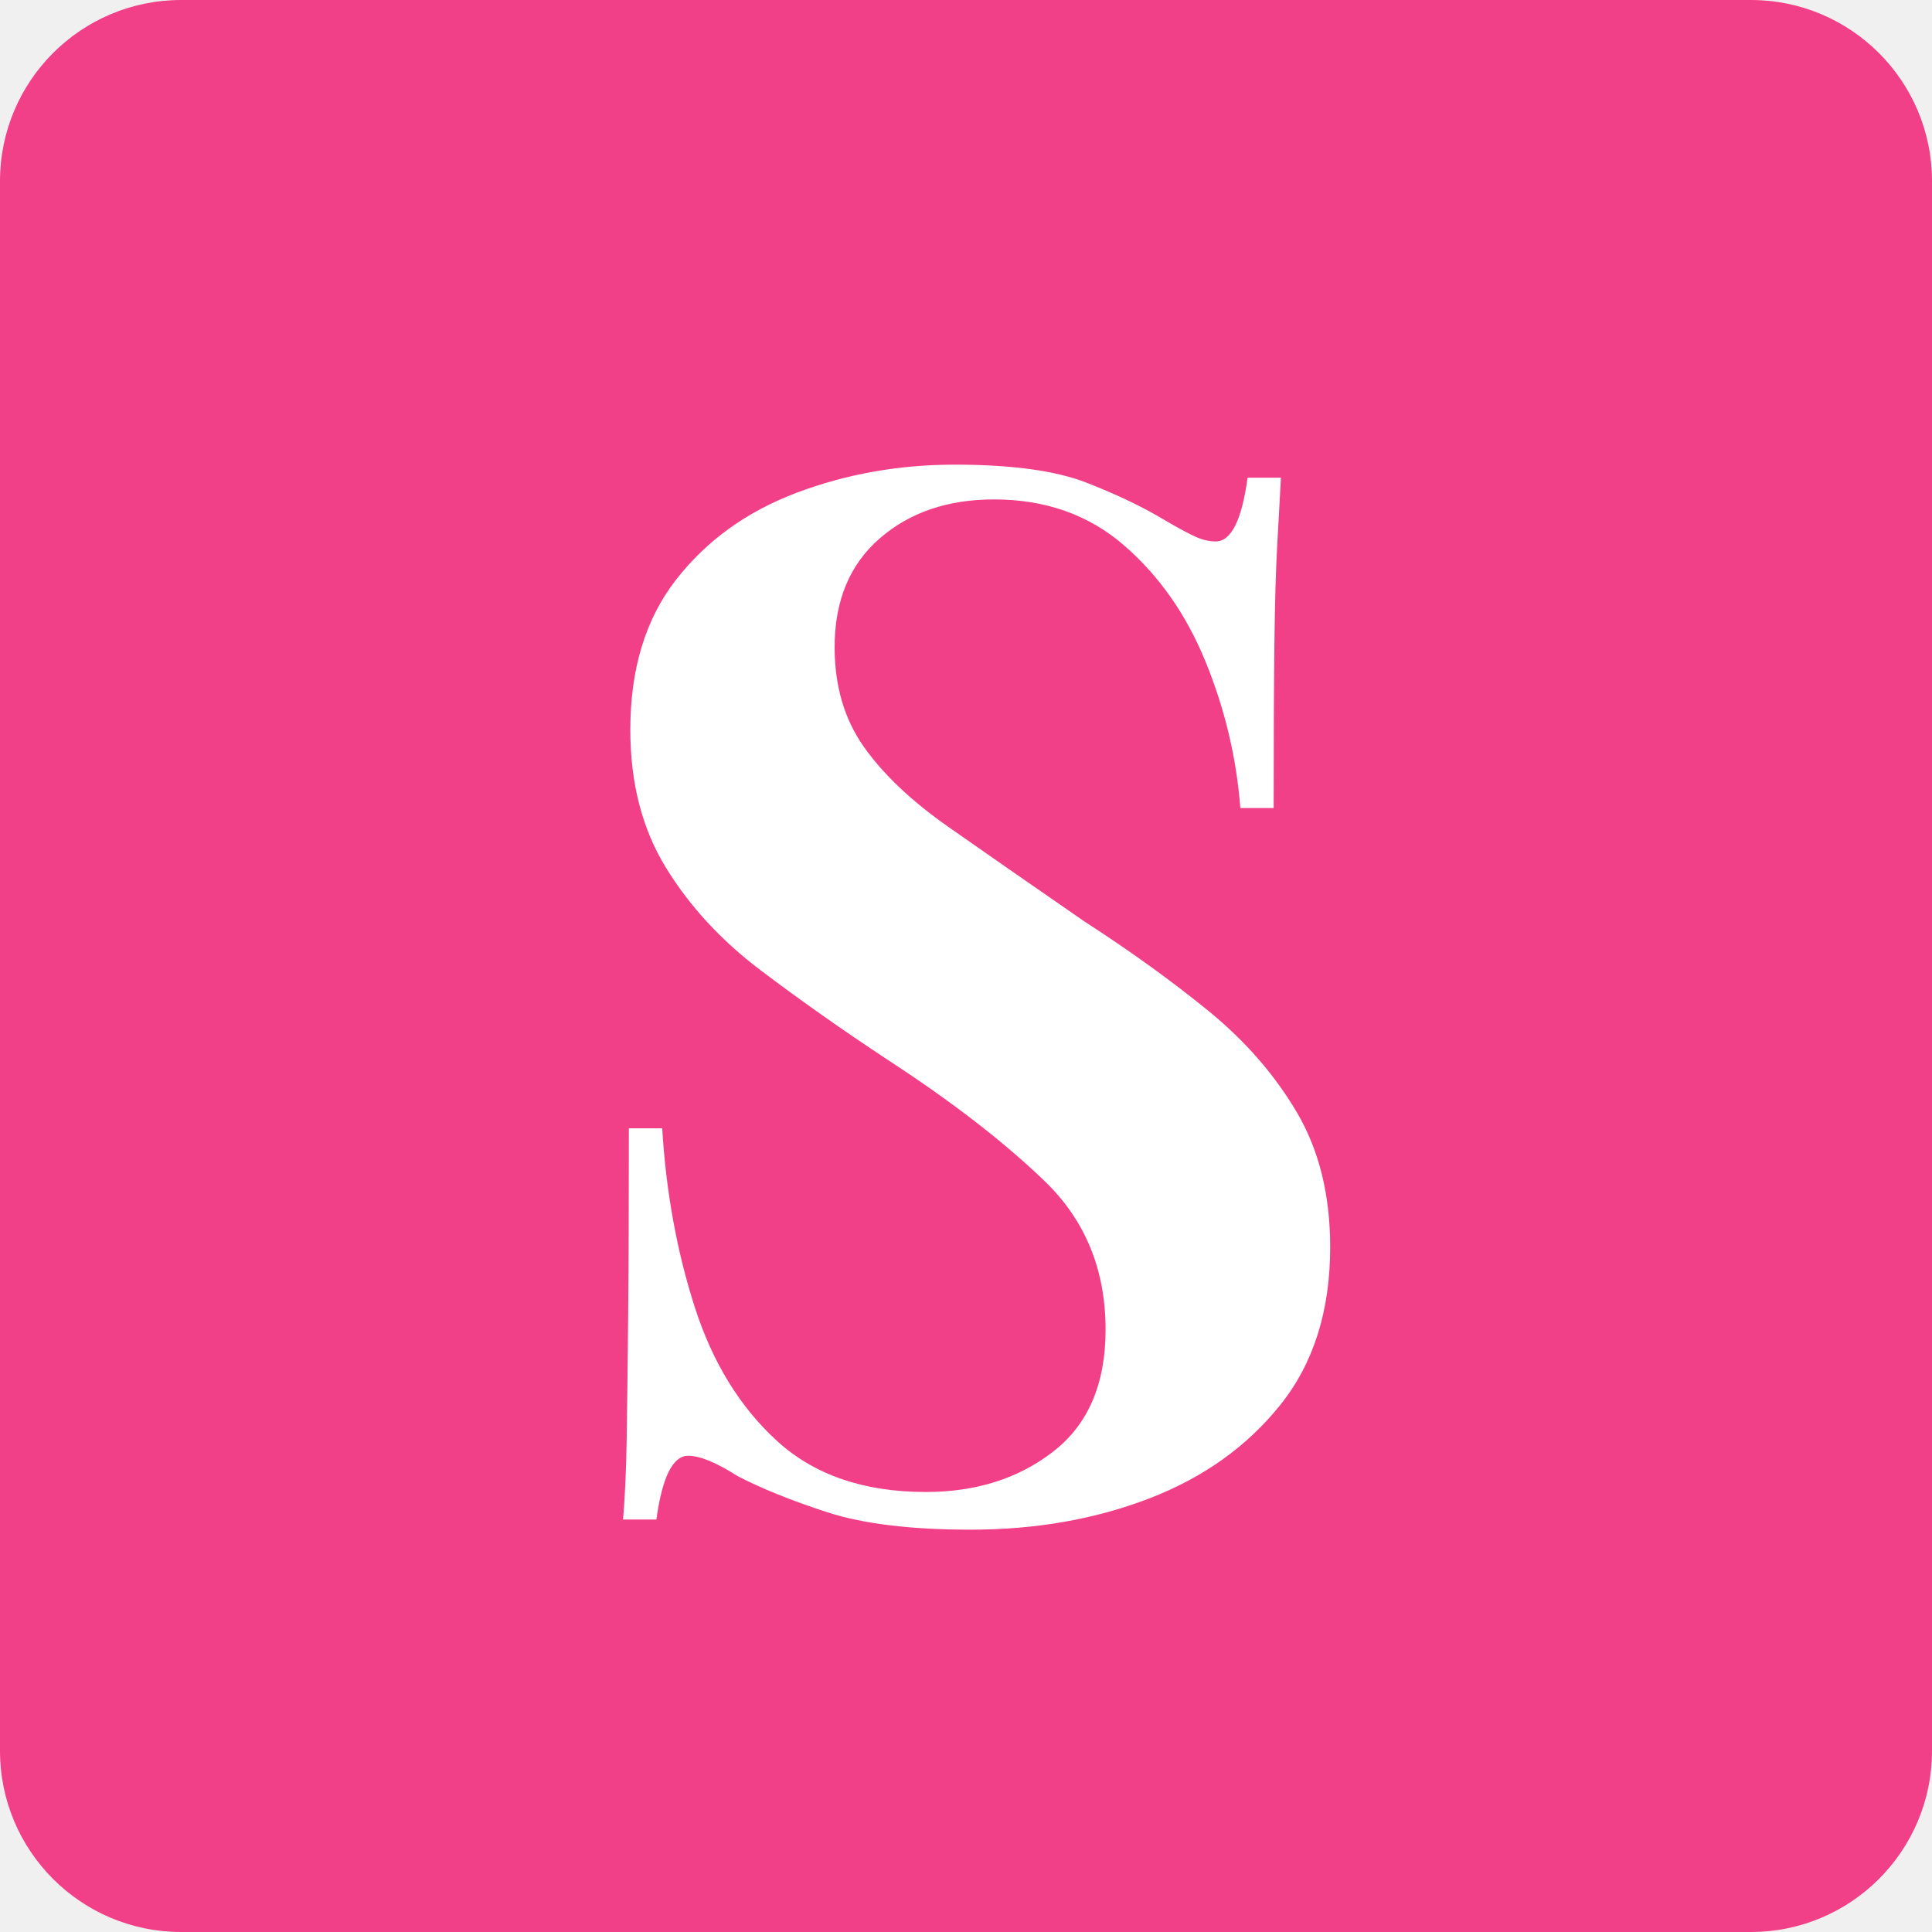
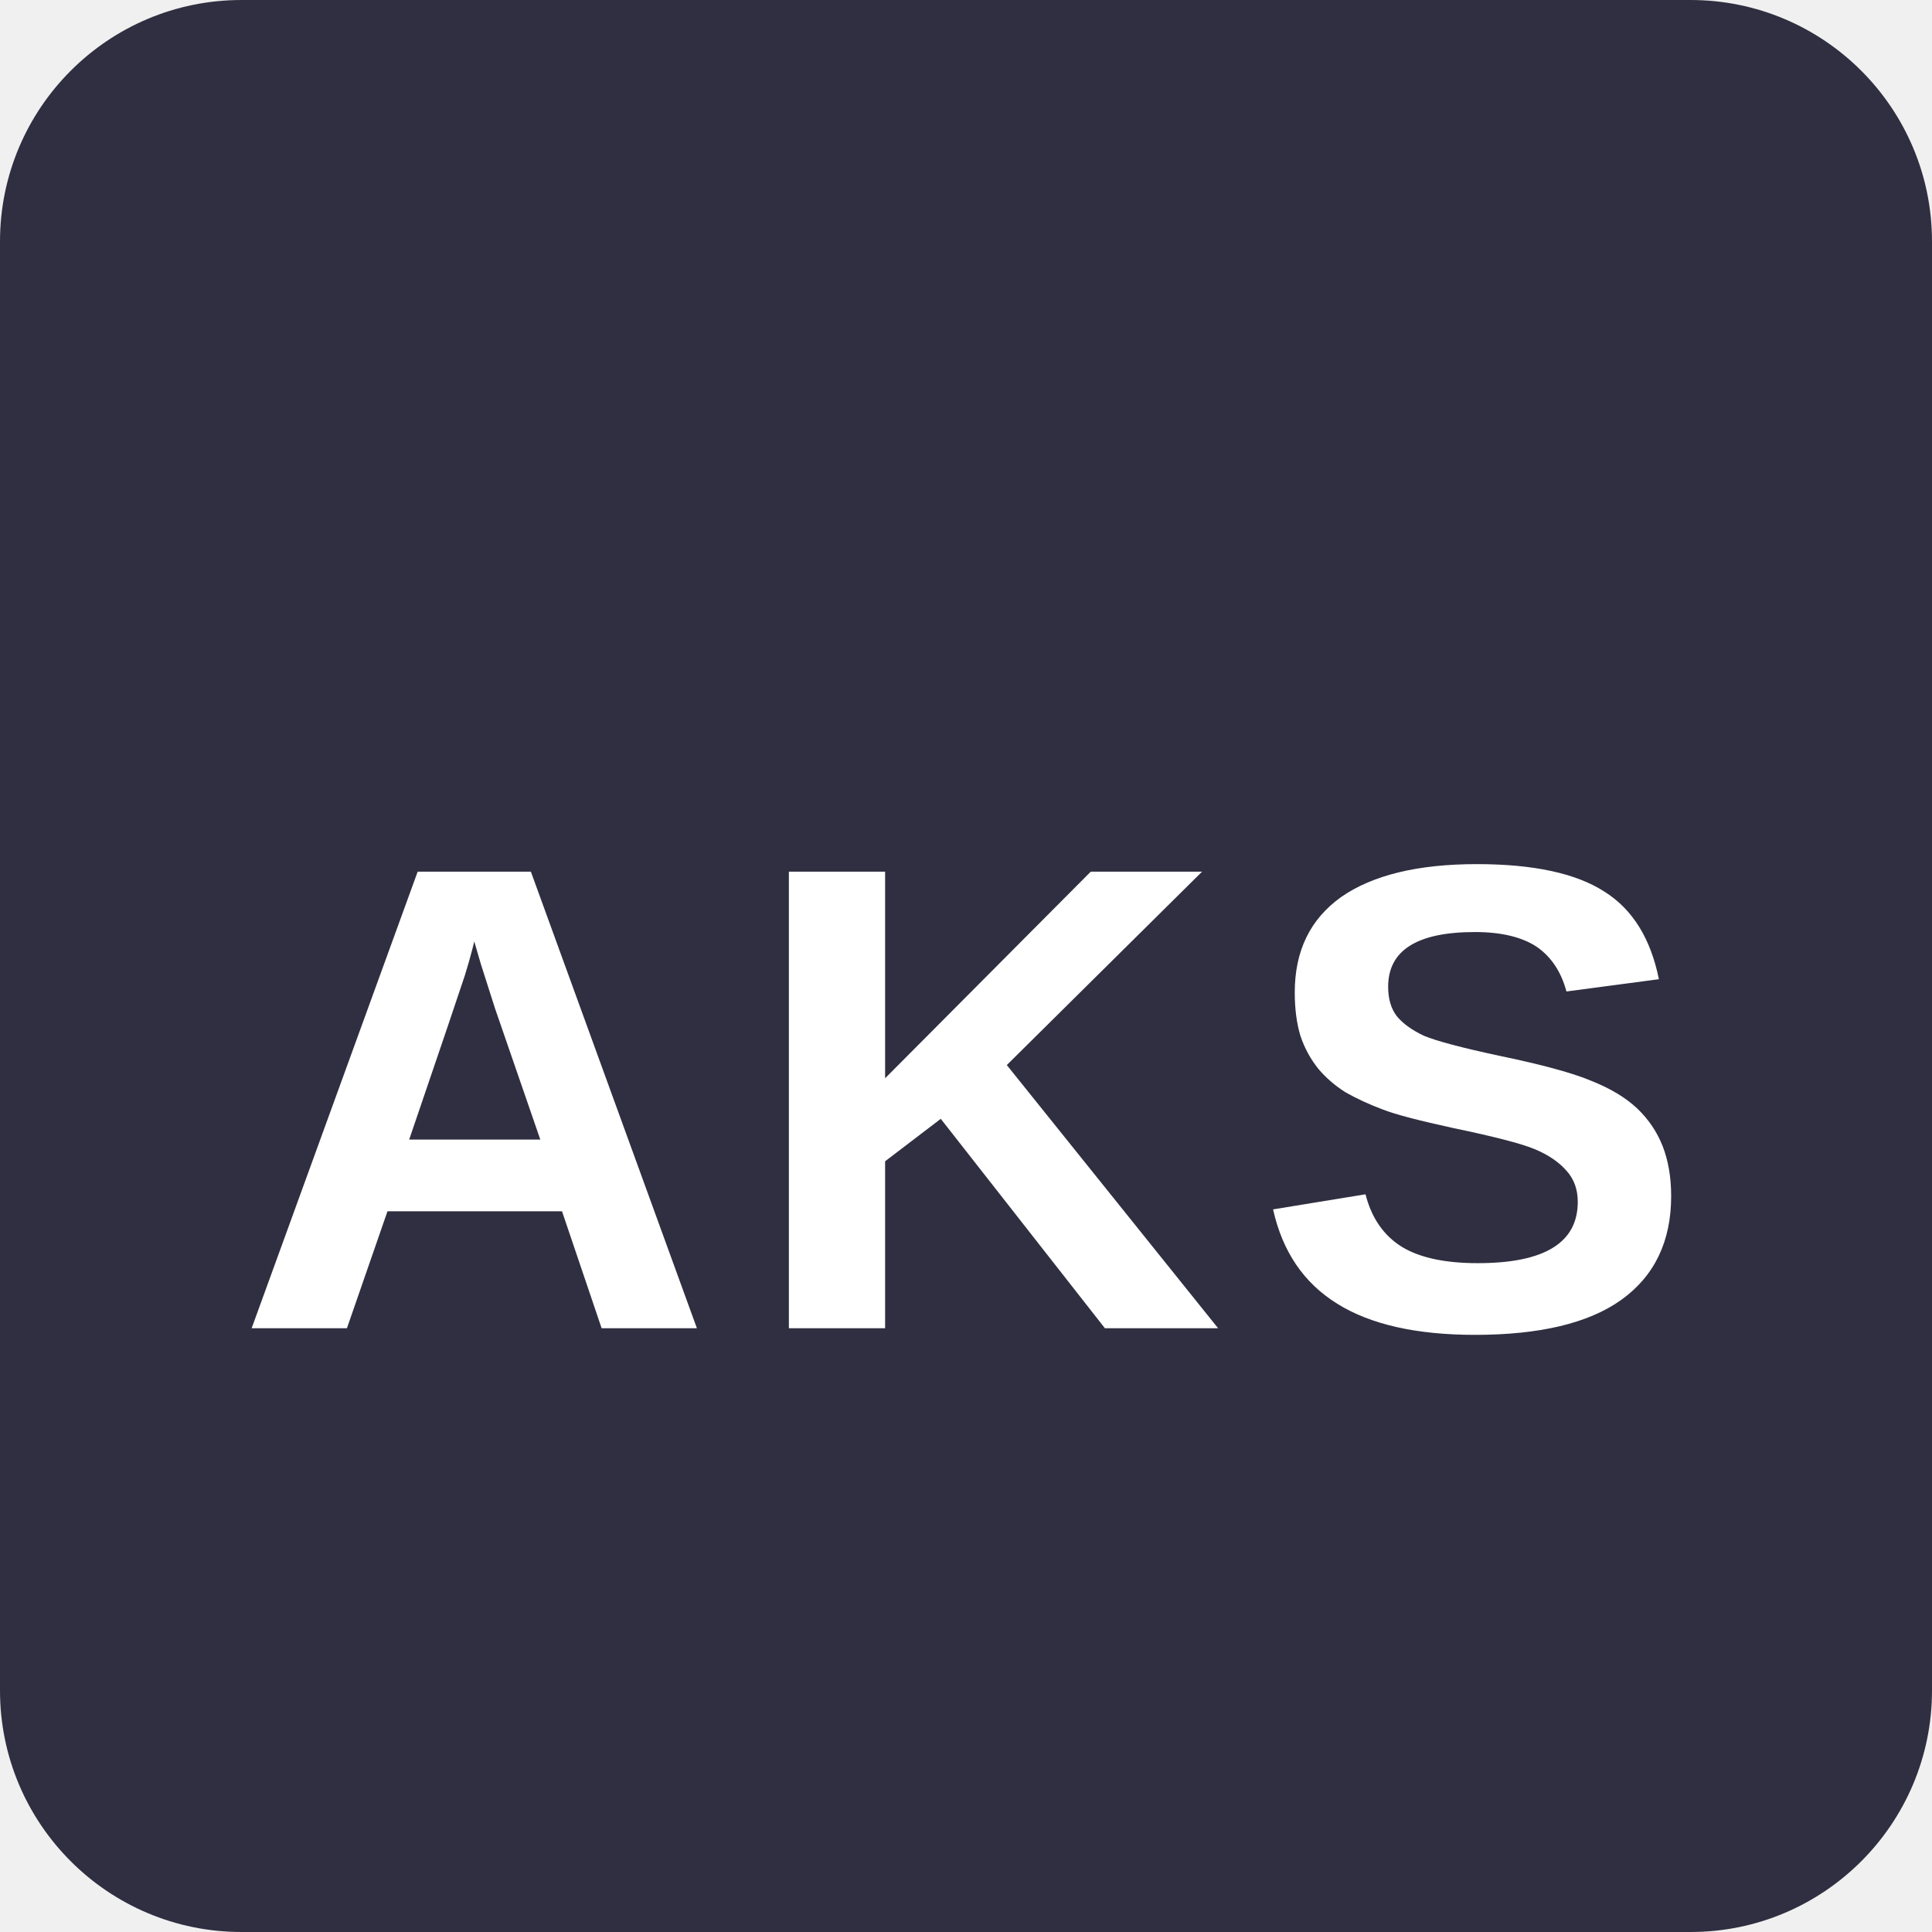
<svg xmlns="http://www.w3.org/2000/svg" width="32px" height="32px" viewBox="0 0 32 32" version="1.1">
-   <g id="Page-1" stroke="none" stroke-width="1" fill="none" fill-rule="evenodd">
-     <g id="Group">
-       <rect id="Rectangle" fill="#f24088" x="0" y="0" width="32" height="32" rx="3" />
-       <path d="M16.08,25.336 C17.152,25.336 18.136,25.164 19.032,24.82 C19.928,24.476 20.652,23.96 21.204,23.272 C21.756,22.584 22.032,21.712 22.032,20.656 C22.032,19.792 21.848,19.048 21.48,18.424 C21.112,17.8 20.624,17.24 20.016,16.744 C19.408,16.248 18.72,15.752 17.952,15.256 C17.072,14.648 16.324,14.128 15.708,13.696 C15.092,13.264 14.624,12.82 14.304,12.364 C13.984,11.908 13.824,11.36 13.824,10.72 C13.824,9.952 14.072,9.352 14.568,8.92 C15.064,8.488 15.696,8.272 16.464,8.272 C17.312,8.272 18.028,8.524 18.612,9.028 C19.196,9.532 19.648,10.176 19.968,10.96 C20.288,11.744 20.48,12.552 20.544,13.384 L20.544,13.384 L21.096,13.384 C21.096,12.264 21.1,11.36 21.108,10.672 C21.116,9.984 21.132,9.428 21.156,9.004 L21.17,8.757 C21.188,8.437 21.203,8.155 21.216,7.912 L21.216,7.912 L20.664,7.912 C20.568,8.616 20.392,8.968 20.136,8.968 C20.024,8.968 19.908,8.94 19.788,8.884 C19.668,8.828 19.512,8.744 19.32,8.632 C18.952,8.408 18.512,8.196 18,7.996 C17.488,7.796 16.76,7.696 15.816,7.696 C14.888,7.696 14.012,7.852 13.188,8.164 C12.364,8.476 11.7,8.956 11.196,9.604 C10.692,10.252 10.44,11.08 10.44,12.088 C10.44,12.968 10.636,13.728 11.028,14.368 C11.42,15.008 11.944,15.576 12.6,16.072 C13.256,16.568 13.96,17.064 14.712,17.56 C15.768,18.248 16.632,18.916 17.304,19.564 C17.976,20.212 18.312,21.032 18.312,22.024 C18.312,22.92 18.024,23.592 17.448,24.04 C16.872,24.488 16.168,24.712 15.336,24.712 C14.312,24.712 13.492,24.432 12.876,23.872 C12.26,23.312 11.804,22.572 11.508,21.652 C11.212,20.732 11.032,19.744 10.968,18.688 L10.968,18.688 L10.416,18.688 C10.416,19.952 10.412,20.996 10.404,21.82 C10.396,22.644 10.388,23.312 10.38,23.824 C10.372,24.336 10.352,24.784 10.32,25.168 L10.32,25.168 L10.872,25.168 C10.968,24.464 11.144,24.112 11.4,24.112 C11.592,24.112 11.864,24.224 12.216,24.448 C12.616,24.656 13.112,24.856 13.704,25.048 C14.296,25.24 15.088,25.336 16.08,25.336 Z" id="S" fill="#FFFFFF" fill-rule="nonzero" />
-     </g>
-   </g>
+   <rect width="32" height="32" rx="4" fill="#2f2f41" />
+   <text x="16" y="22" font-family="Arial, Helvetica, sans-serif" font-size="11" font-weight="bold" fill="#ffffff" text-anchor="middle" letter-spacing="0.5">AKS</text>
</svg>
